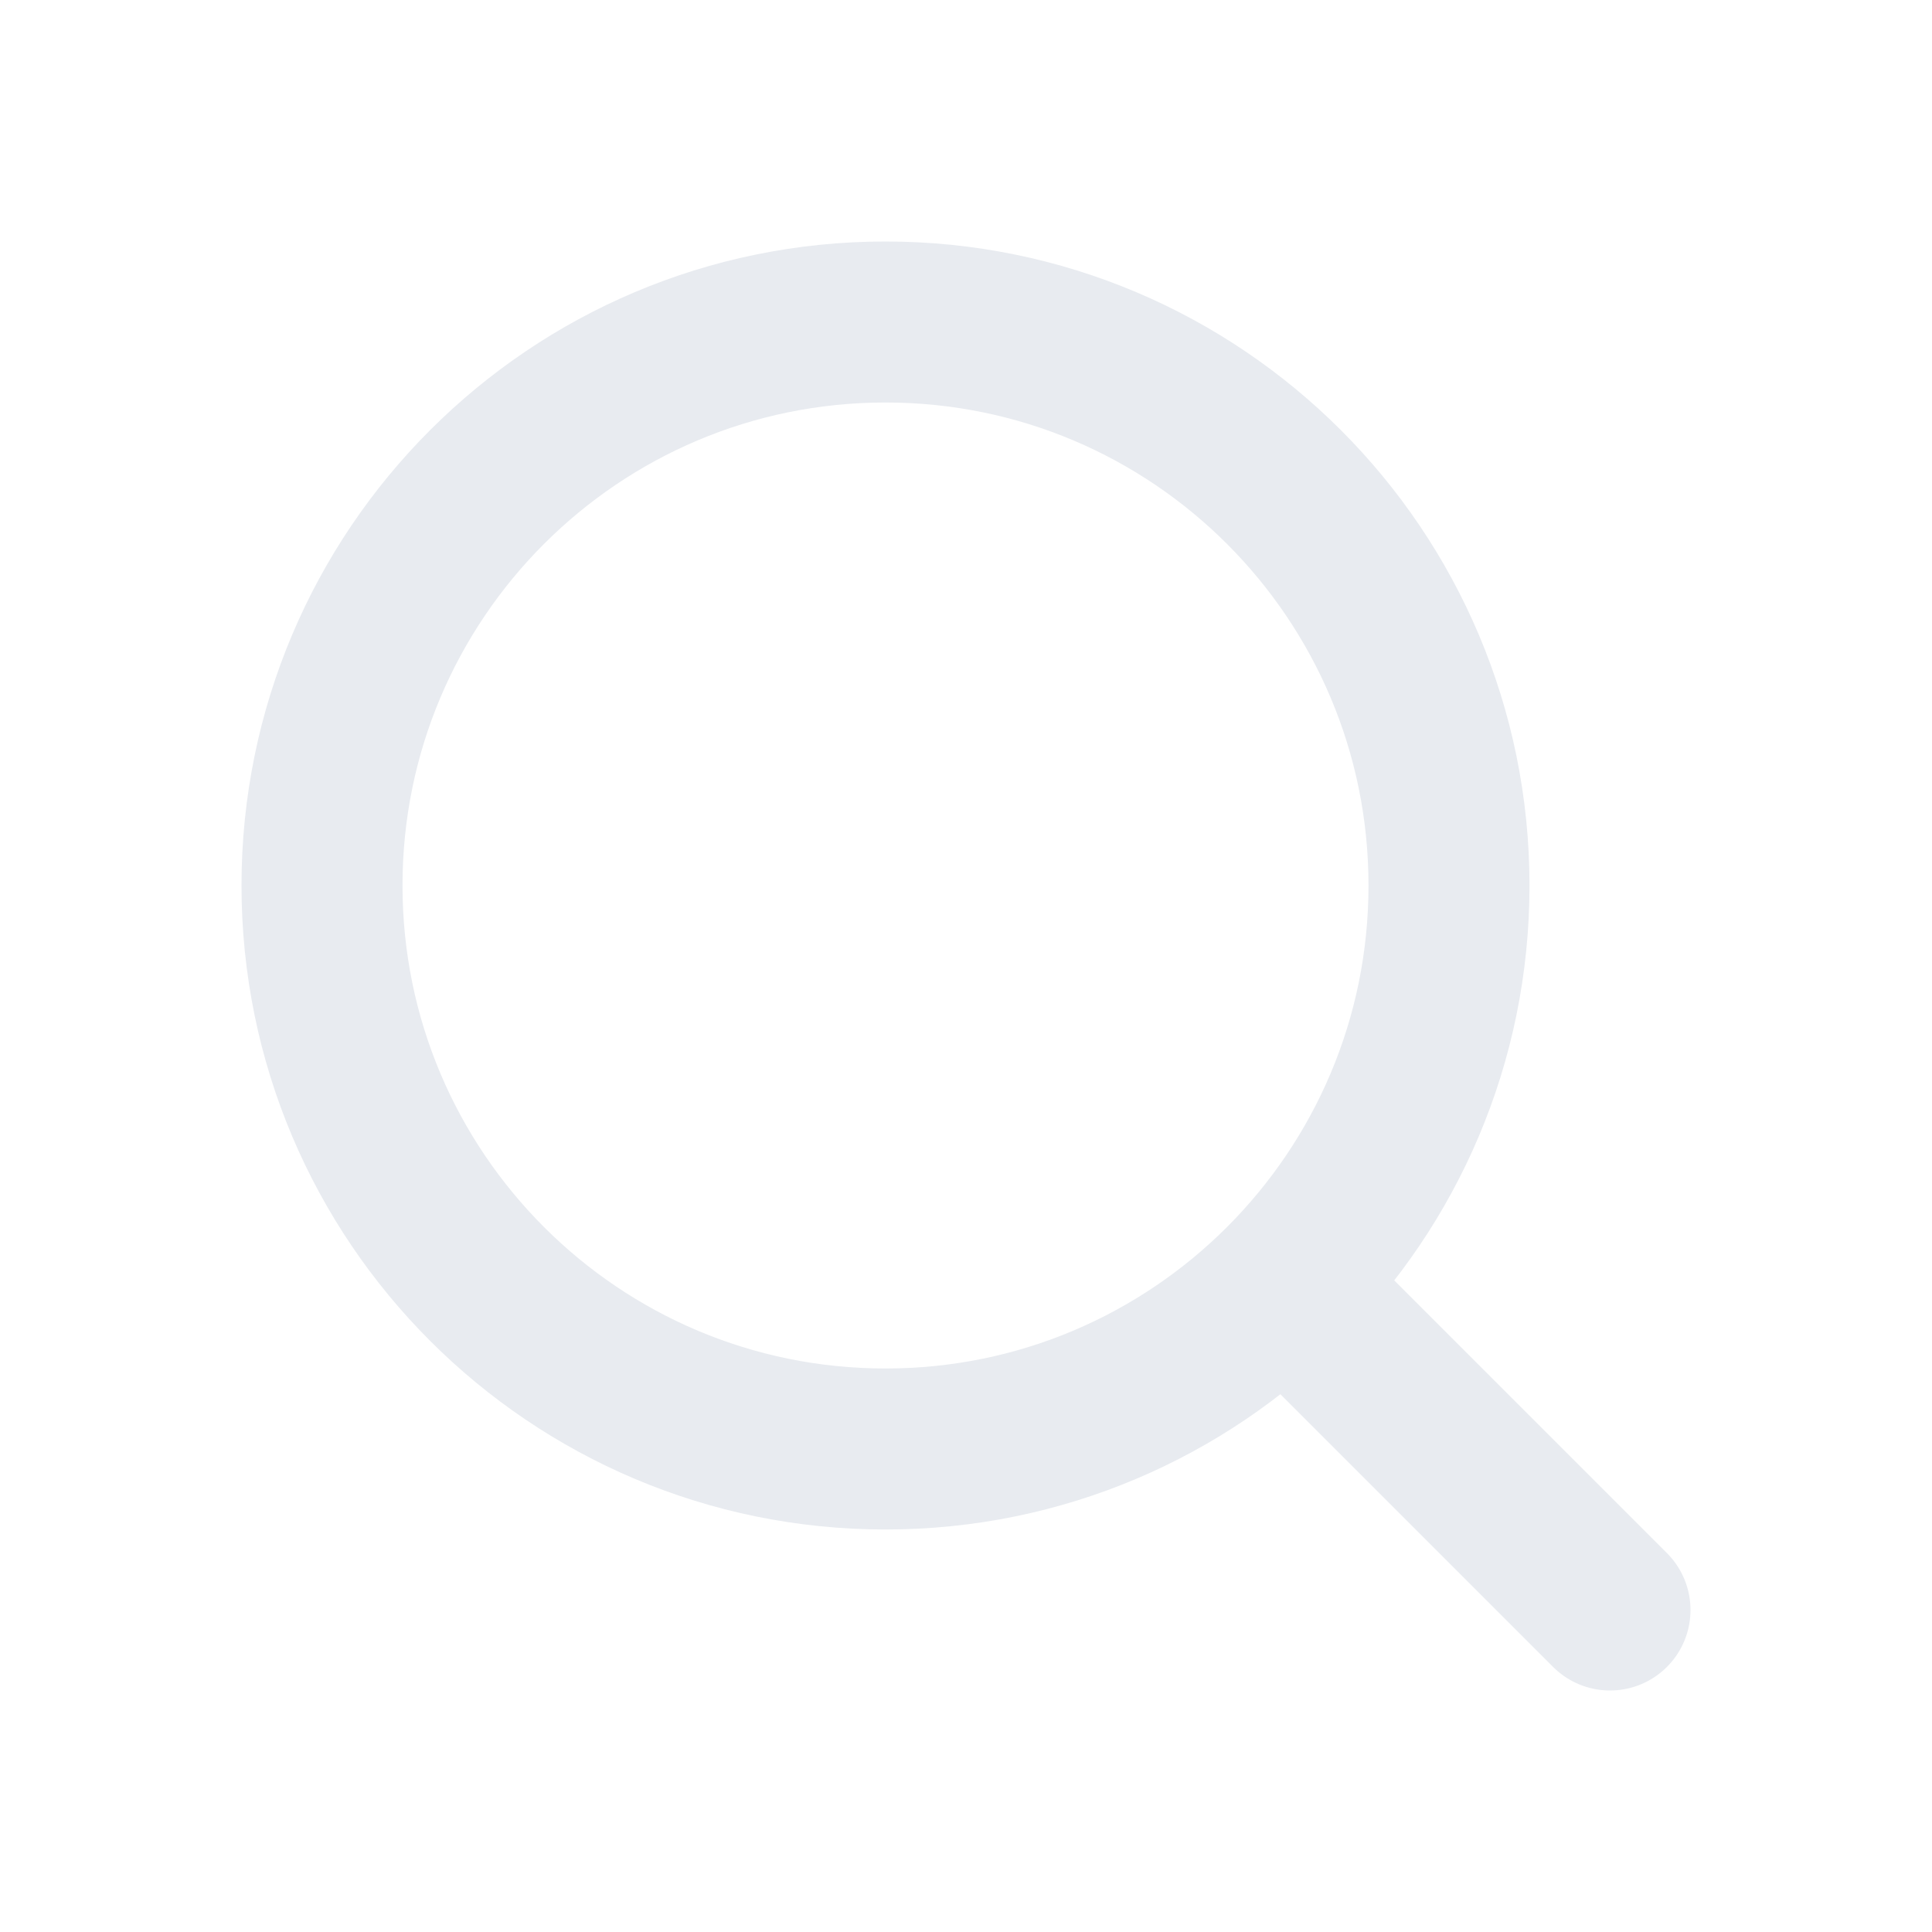
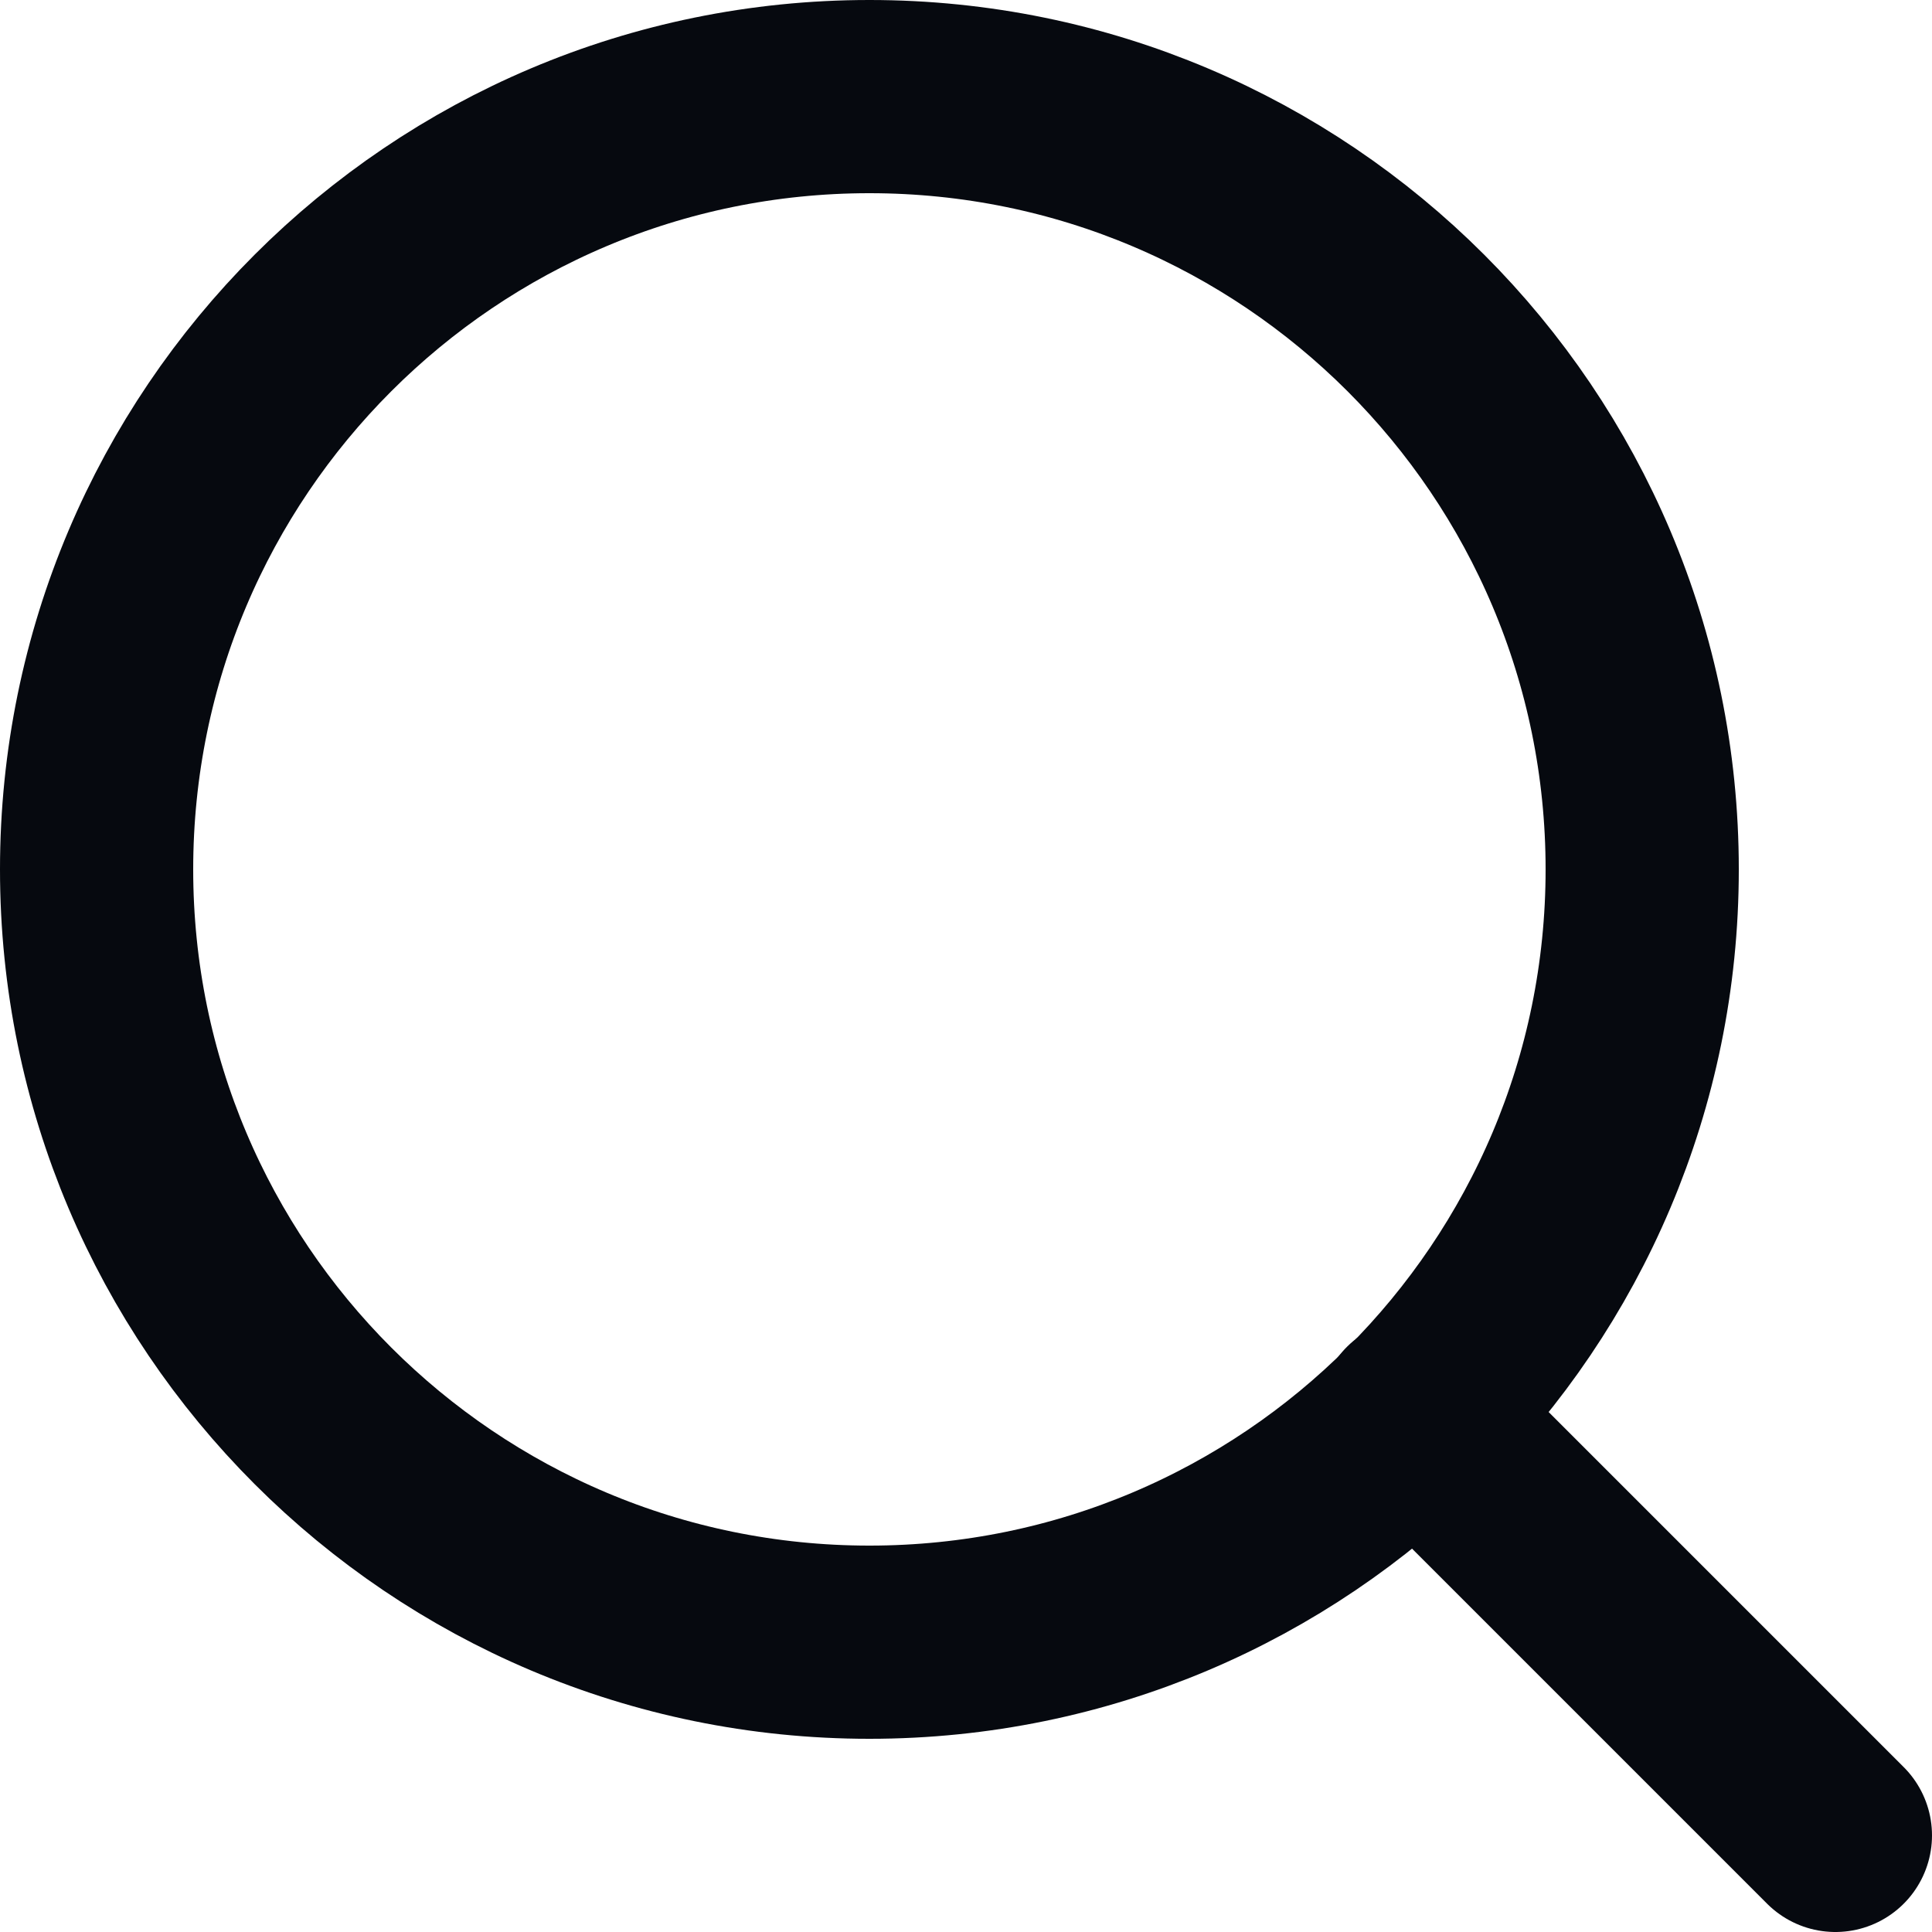
- <svg xmlns="http://www.w3.org/2000/svg" viewBox="0 0 24 24" fill="none" stroke="#E8EBF0" stroke-width="2" stroke-linecap="round" stroke-linejoin="round">
-   <circle cx="11" cy="11" r="7" />
-   <path d="m20 20-4-4" />
+ <svg xmlns="http://www.w3.org/2000/svg" width="20" height="20" viewBox="0 0 20 20" fill="none">
+   <path d="M9 17C13.418 17 17 13.418 17 9C17 4.582 13.418 1 9 1C4.582 1 1 4.582 1 9C1 13.418 4.582 17 9 17Z" stroke="#06090F" stroke-width="2" stroke-linecap="round" stroke-linejoin="round" />
+   <path d="M19 19L14.65 14.65" stroke="#06090F" stroke-width="2" stroke-linecap="round" stroke-linejoin="round" />
</svg>
